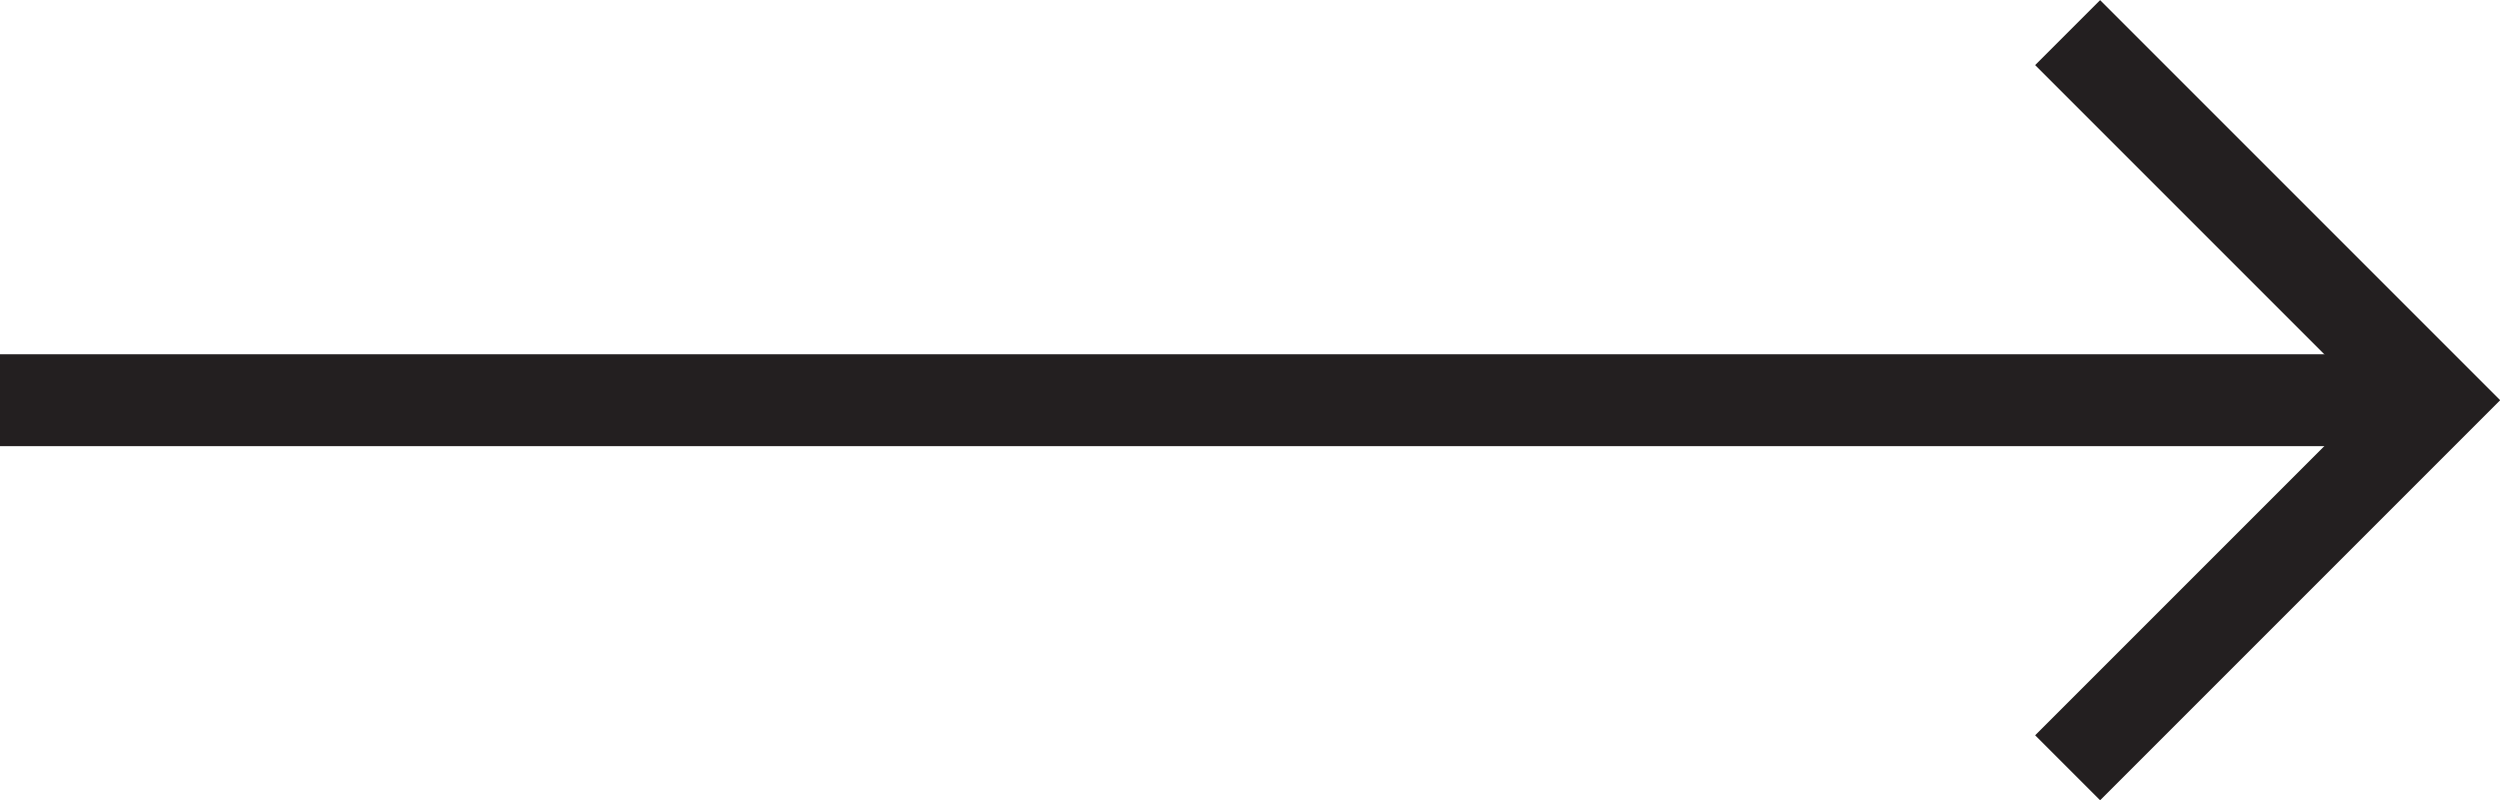
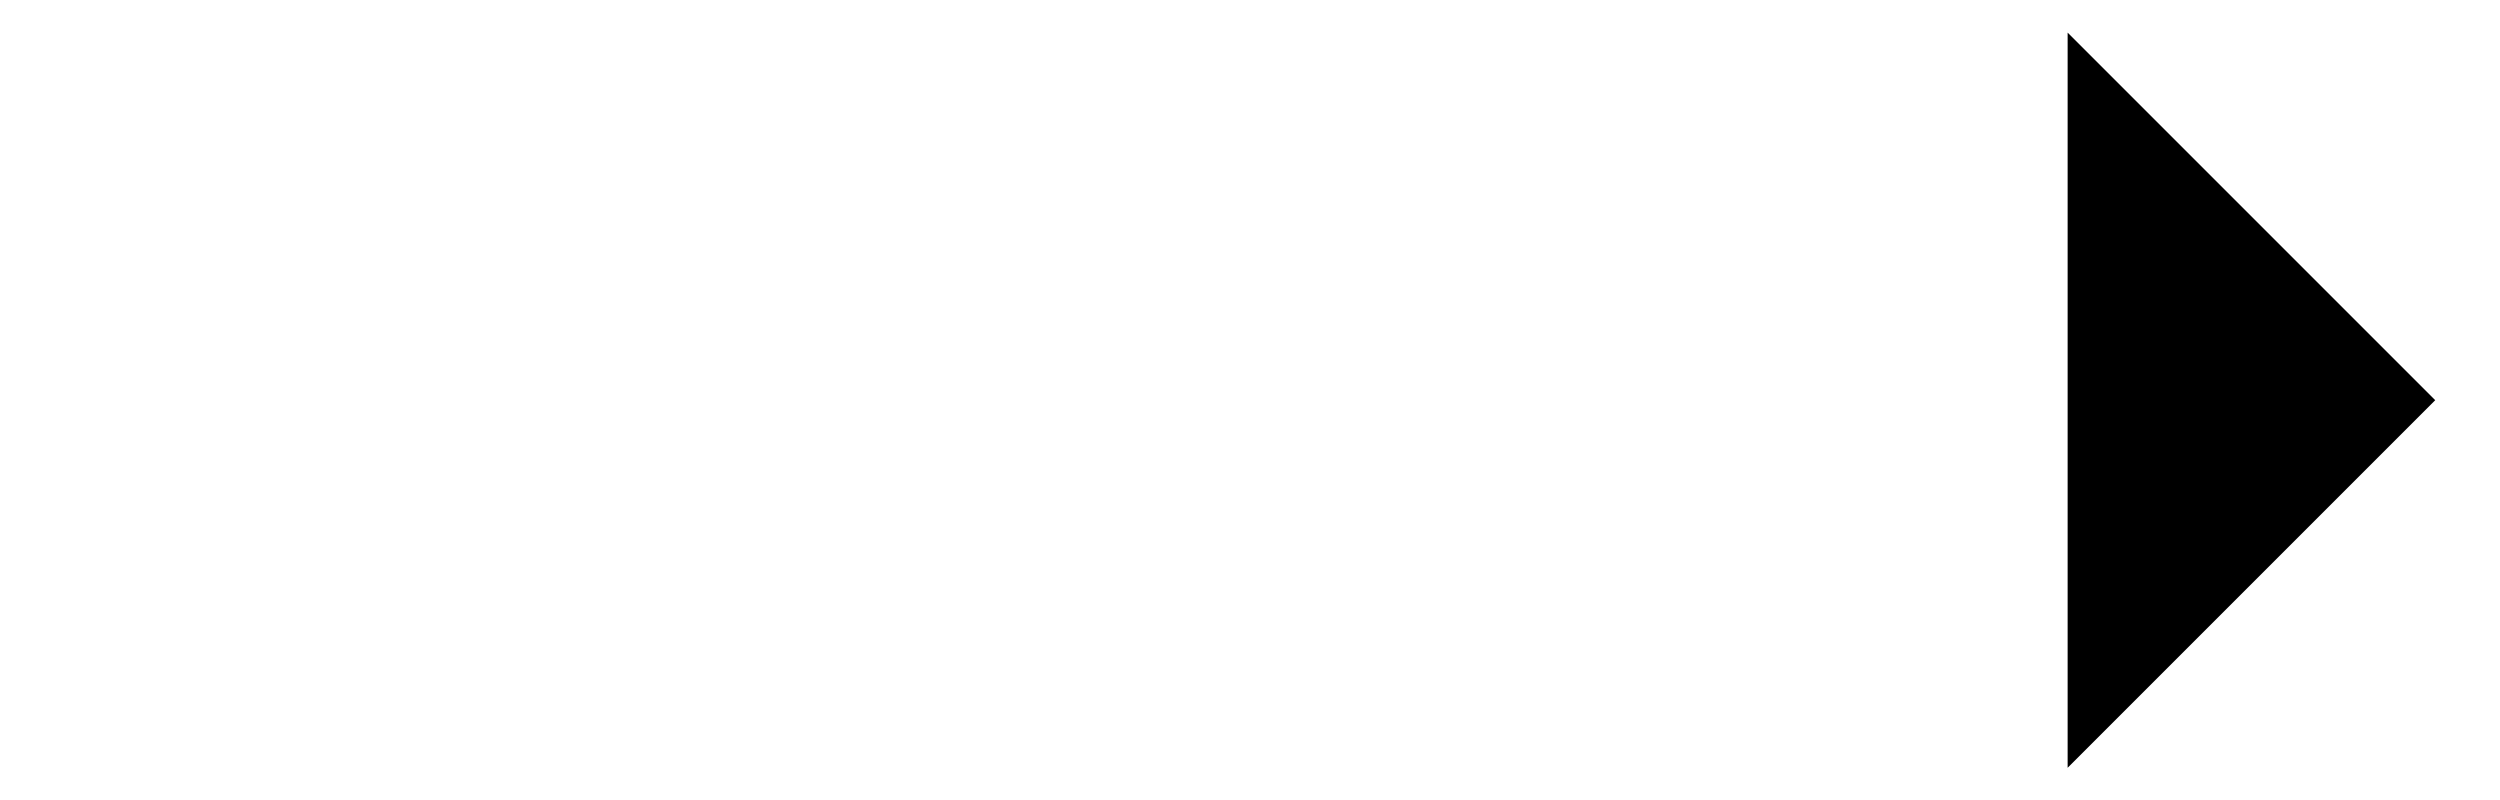
<svg xmlns="http://www.w3.org/2000/svg" viewBox="0 0 54.41 17.41">
-   <defs>
-     <style>.cls-1,.cls-2{fill:none;stroke:#231f20;stroke-miterlimit:10;stroke-width:2px;}.cls-2{stroke-linecap:square;}</style>
-   </defs>
+   <defs />
  <g id="Layer_2" data-name="Layer 2">
    <g id="Layer_1-2" data-name="Layer 1">
      <polyline class="cls-1" points="45 16.71 53 8.71 45 0.71" />
      <line class="cls-2" x1="51" y1="8.71" x2="1" y2="8.71" />
    </g>
  </g>
</svg>
